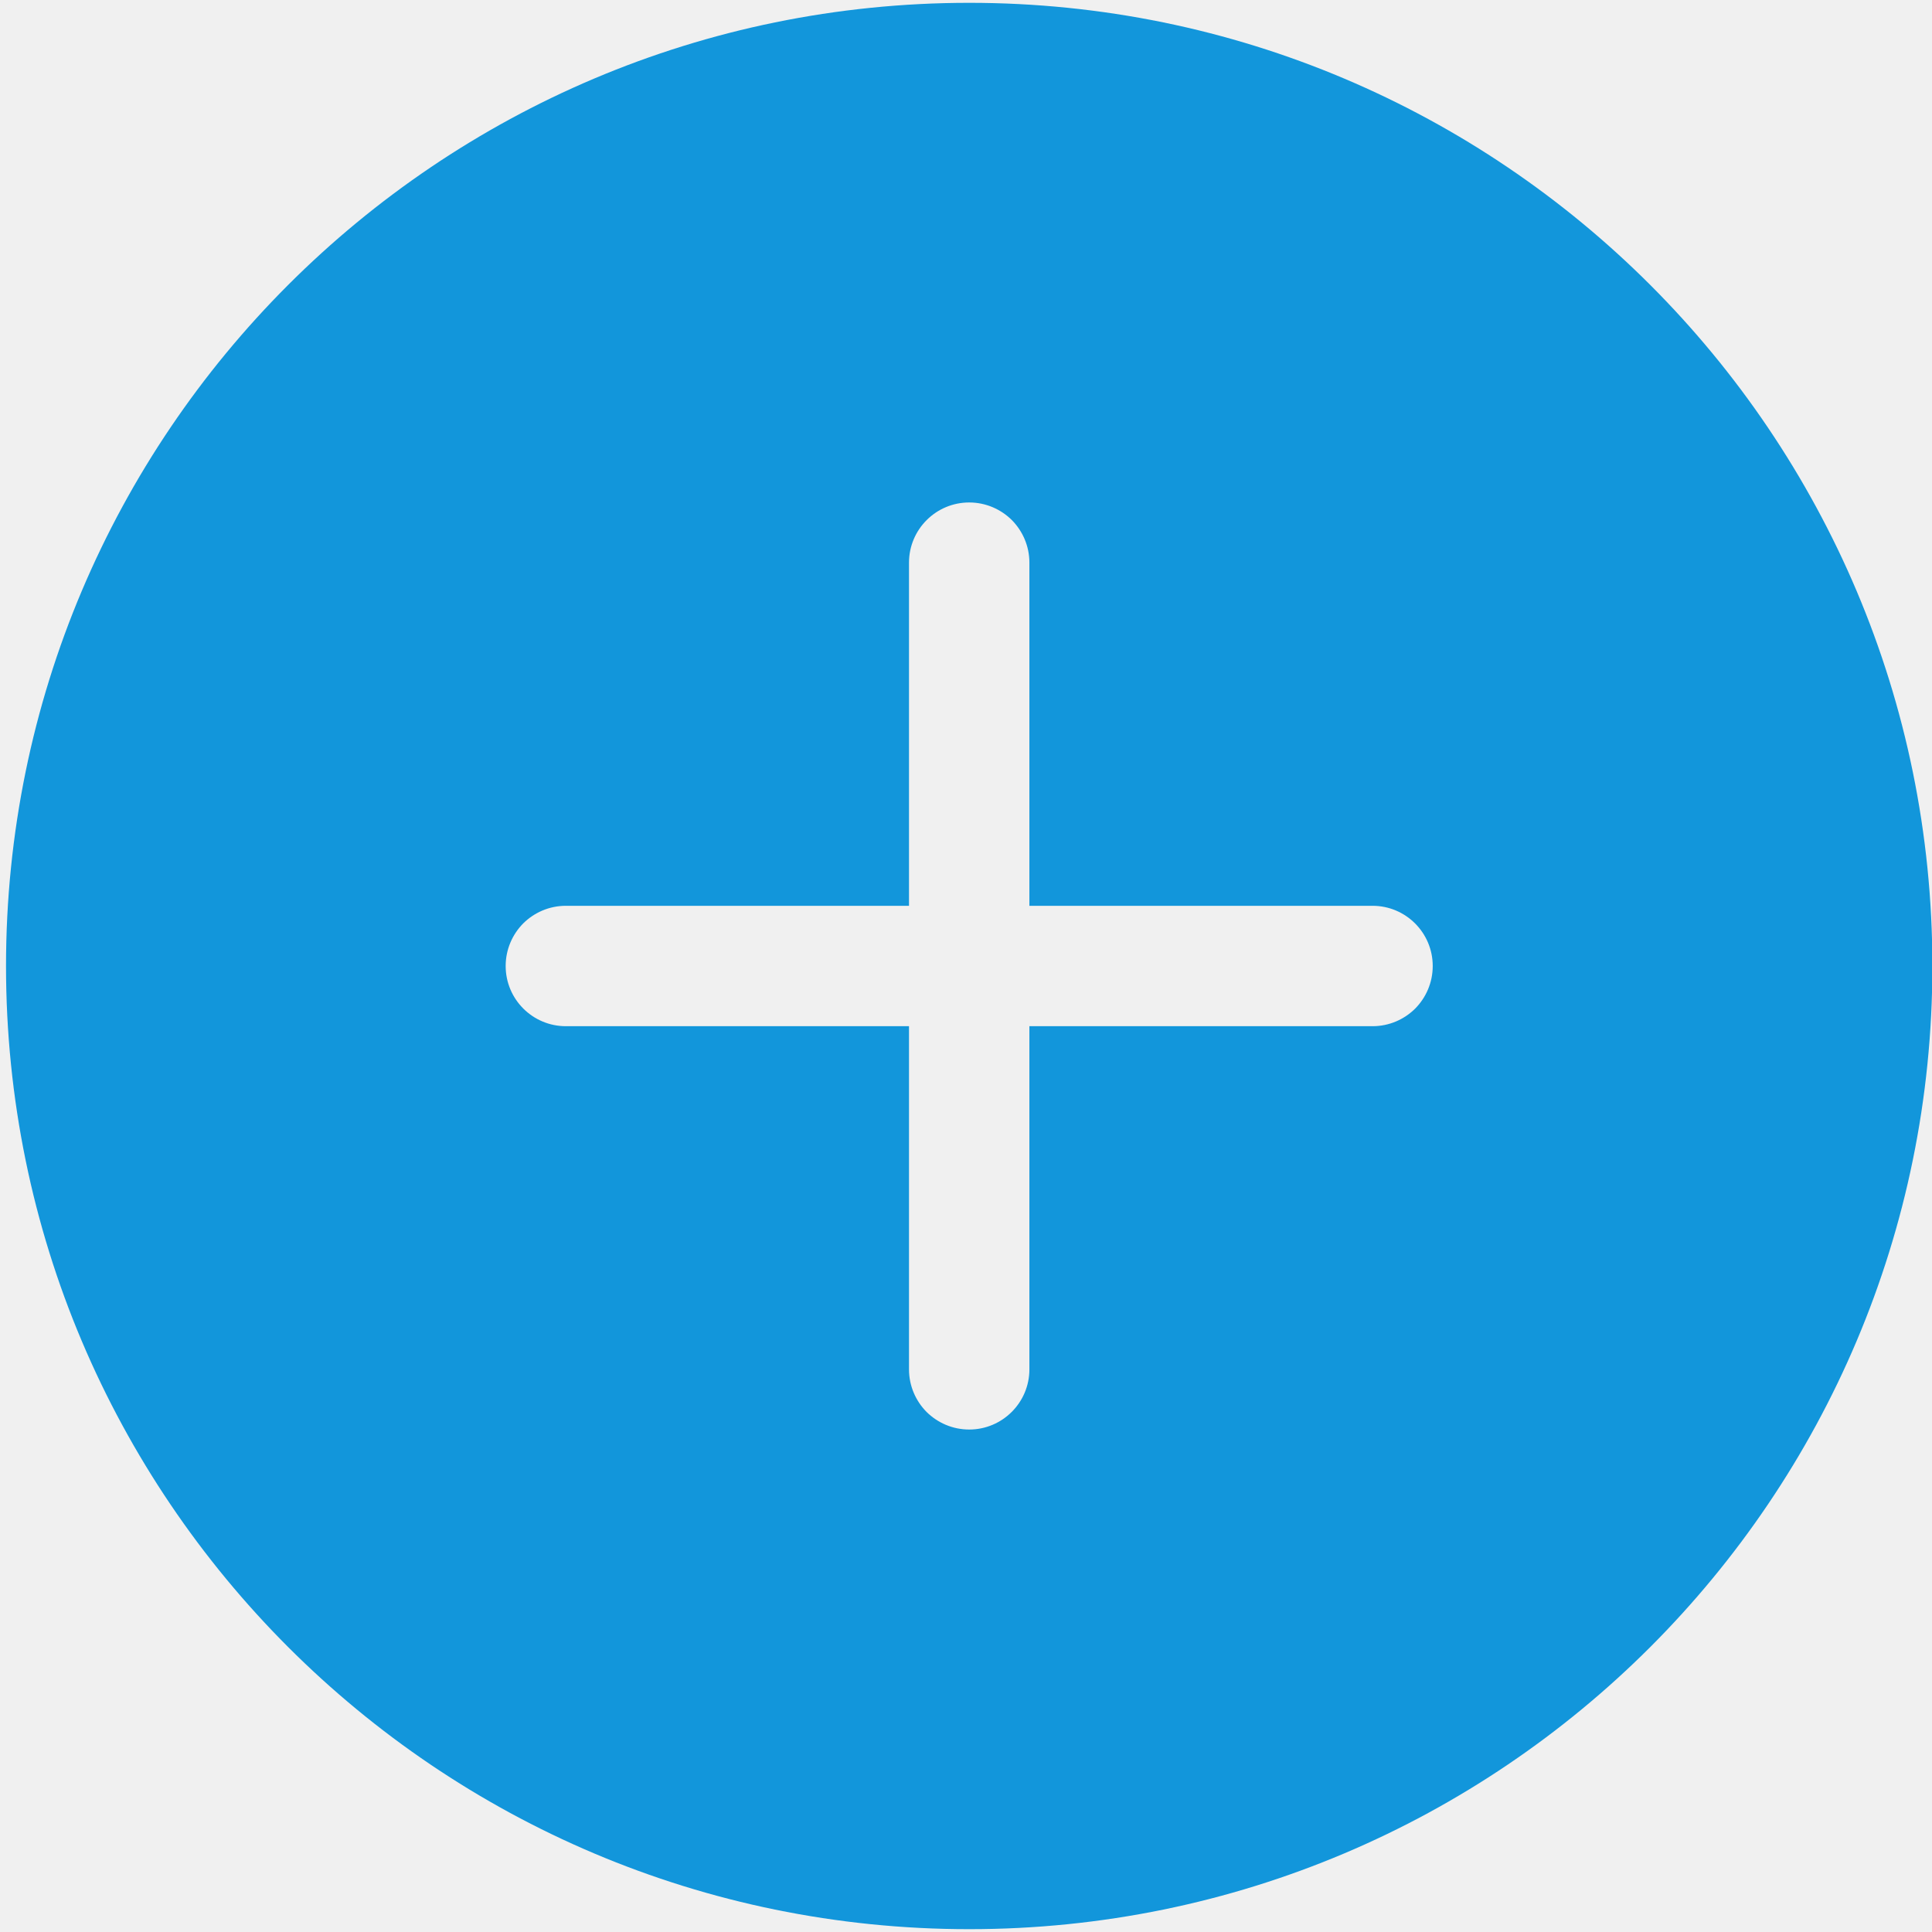
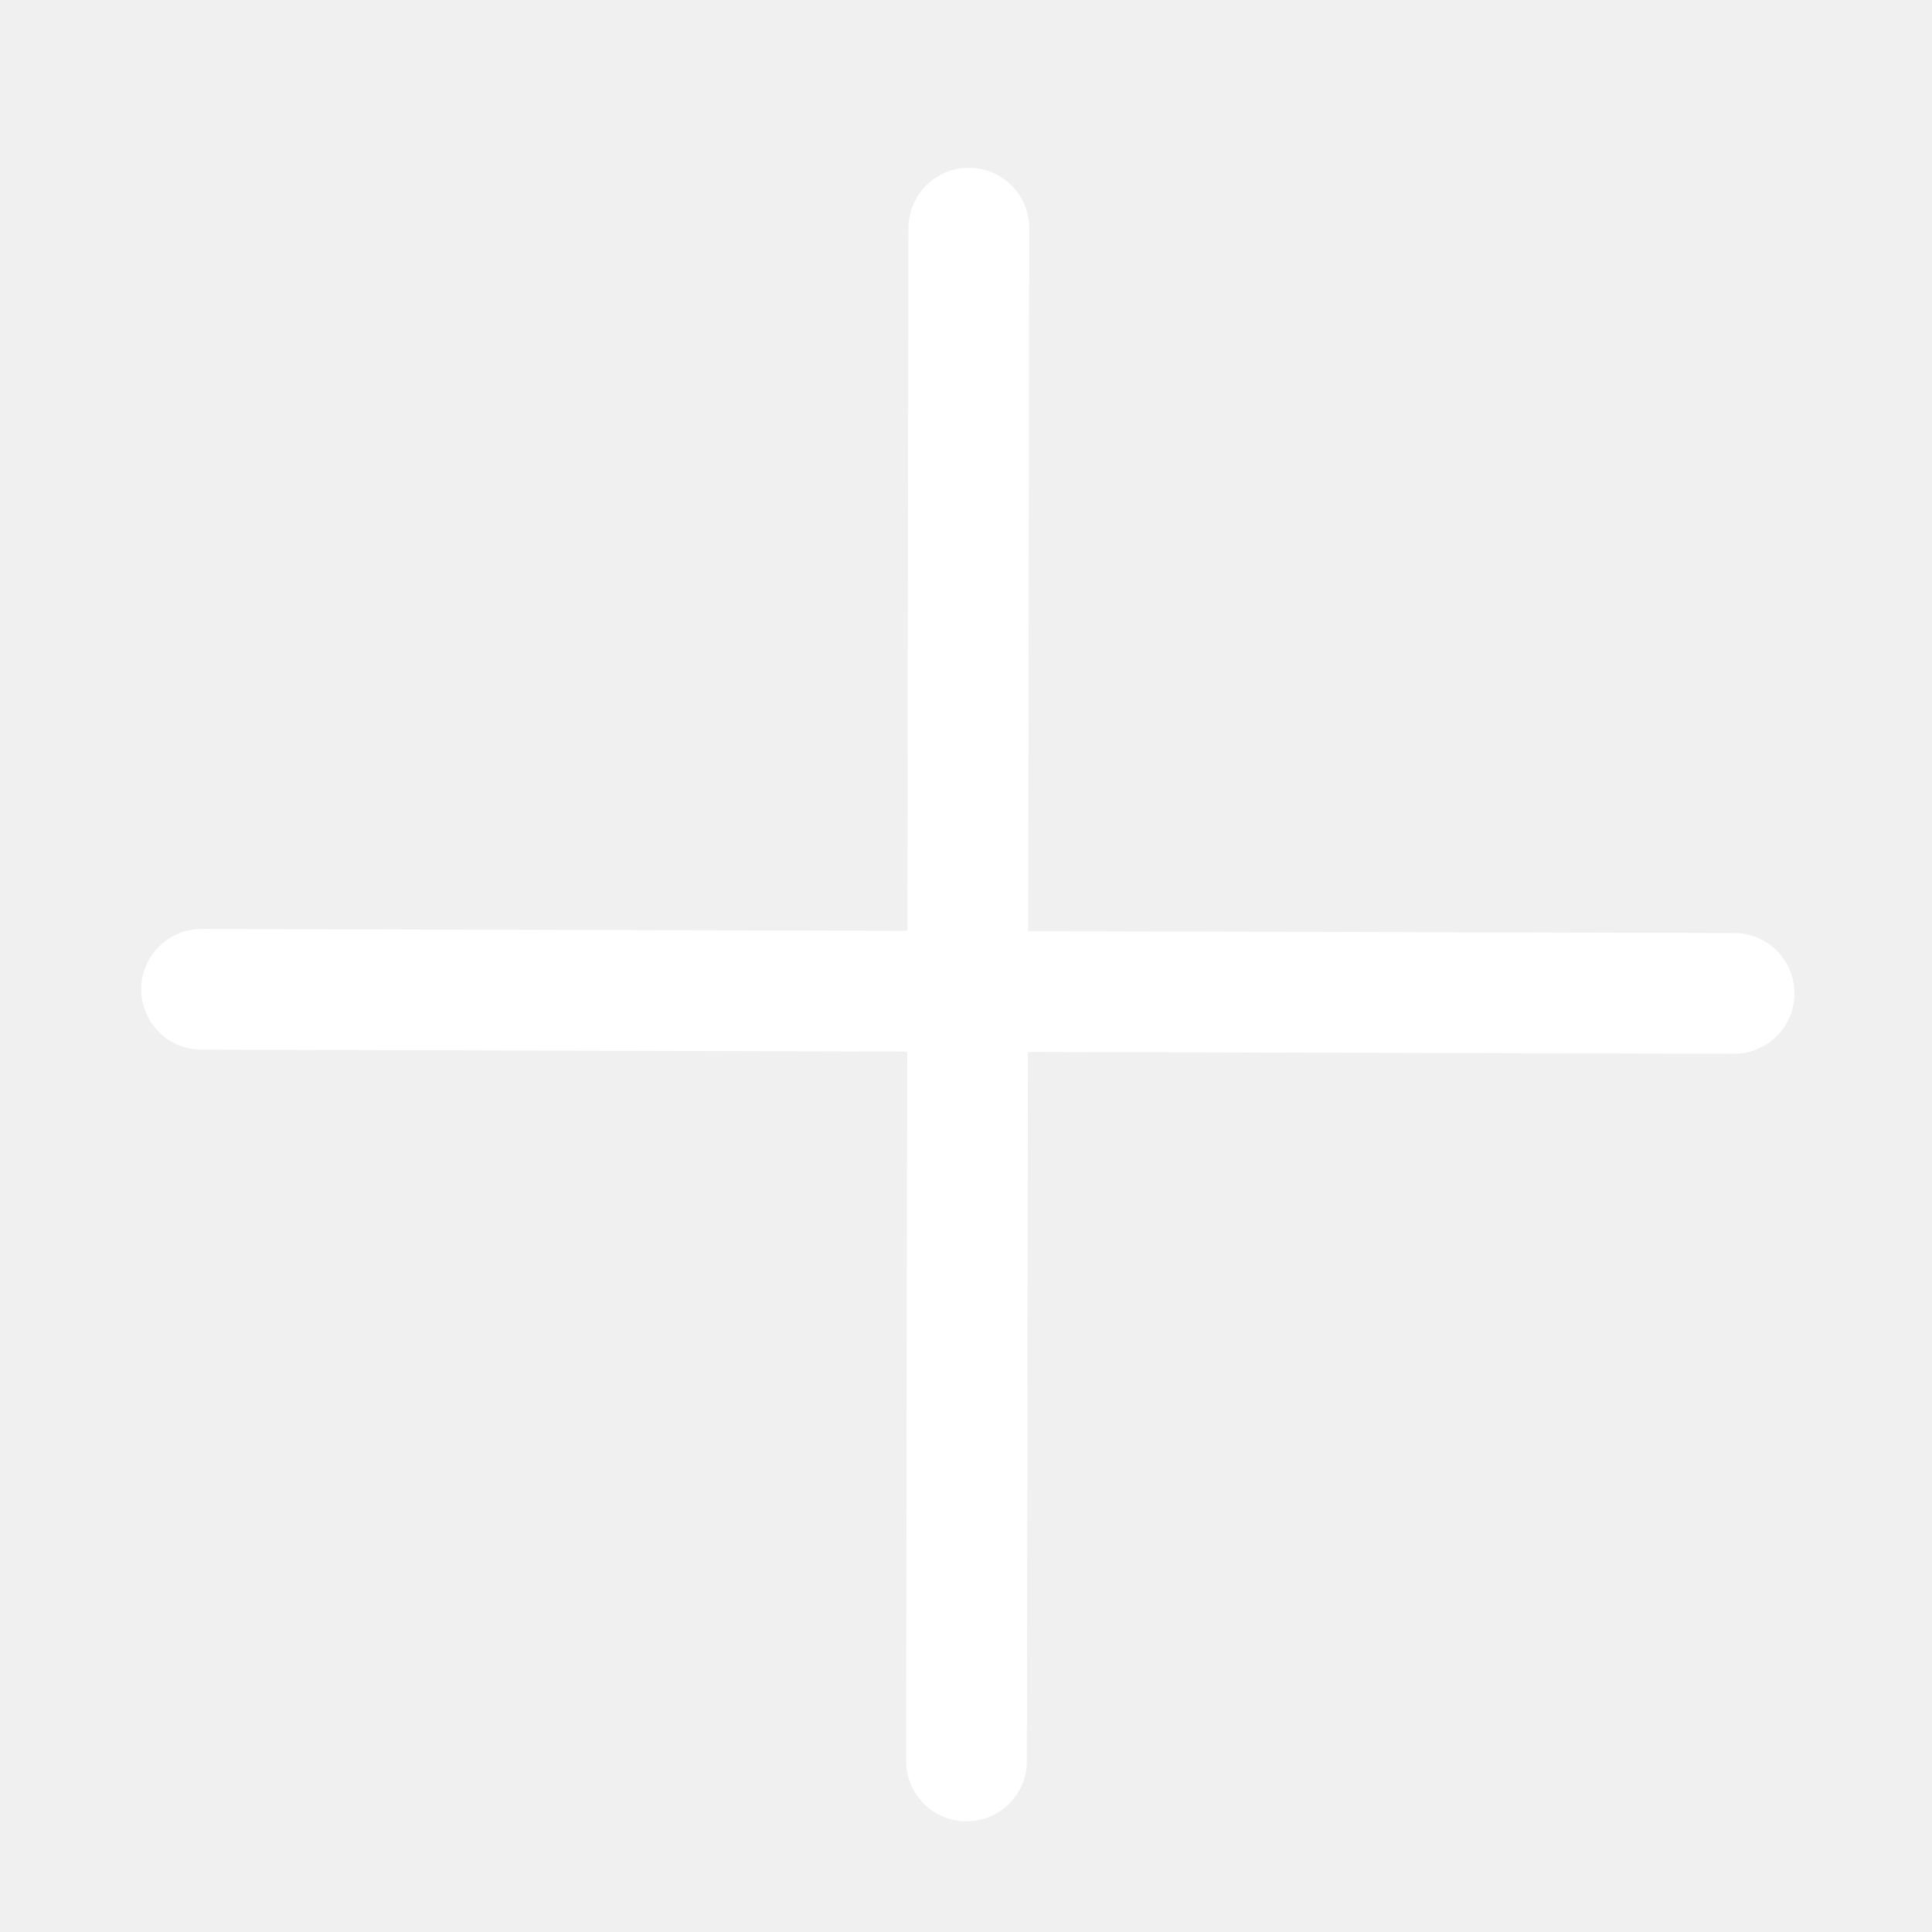
- <svg xmlns="http://www.w3.org/2000/svg" t="1772903521821" class="icon" viewBox="0 0 1027 1024" version="1.1" p-id="6940" width="200" height="200">
-   <path d="M515.2 0C232.448 0 3.2 229.248 3.2 512s229.248 512 512 512 512-229.248 512-512-229.248-512-512-512z m237.056 534.656c-5.824 5.76-13.824 9.344-22.656 9.344H547.2v182.4c0 17.664-14.336 32-32 32-8.832 0-16.832-3.584-22.656-9.344-5.76-5.824-9.344-13.824-9.344-22.656V544H300.8c-17.664 0-32-14.336-32-32 0-8.832 3.584-16.832 9.344-22.656 5.824-5.76 13.824-9.344 22.656-9.344h182.4V297.6c0-17.664 14.336-32 32-32 8.832 0 16.832 3.584 22.656 9.344 5.76 5.824 9.344 13.824 9.344 22.656V480H729.6c17.664 0 32 14.336 32 32 0 8.832-3.584 16.832-9.344 22.656z" fill="#1296db" p-id="6941" />
+ <svg xmlns="http://www.w3.org/2000/svg" t="1774879325493" class="icon" viewBox="0 0 1024 1024" version="1.1" p-id="9913" width="200" height="200">
+   <path d="M544.83 557.536l374.19 0.973c17.694 0.046 32.039-14.21 32.085-31.904 0.045-17.74-14.21-32.04-31.904-32.086l-374.258-0.995 0.566-372.561c0.022-17.627-14.256-31.995-31.95-32.041-17.672-0.022-32.018 14.278-32.064 31.973l-0.564 372.47-373.986-0.996c-17.695-0.045-32.04 14.21-32.086 31.904-0.022 8.849 3.552 16.903 9.368 22.719 5.769 5.77 13.734 9.345 22.537 9.367l374.076 0.996-0.565 375.955c-0.023 8.846 3.553 16.856 9.368 22.671 5.793 5.793 13.78 9.346 22.583 9.369 17.672 0.022 31.995-14.256 32.04-31.95L544.83 557.536 544.83 557.536z" p-id="9914" fill="#ffffff" />
</svg>
